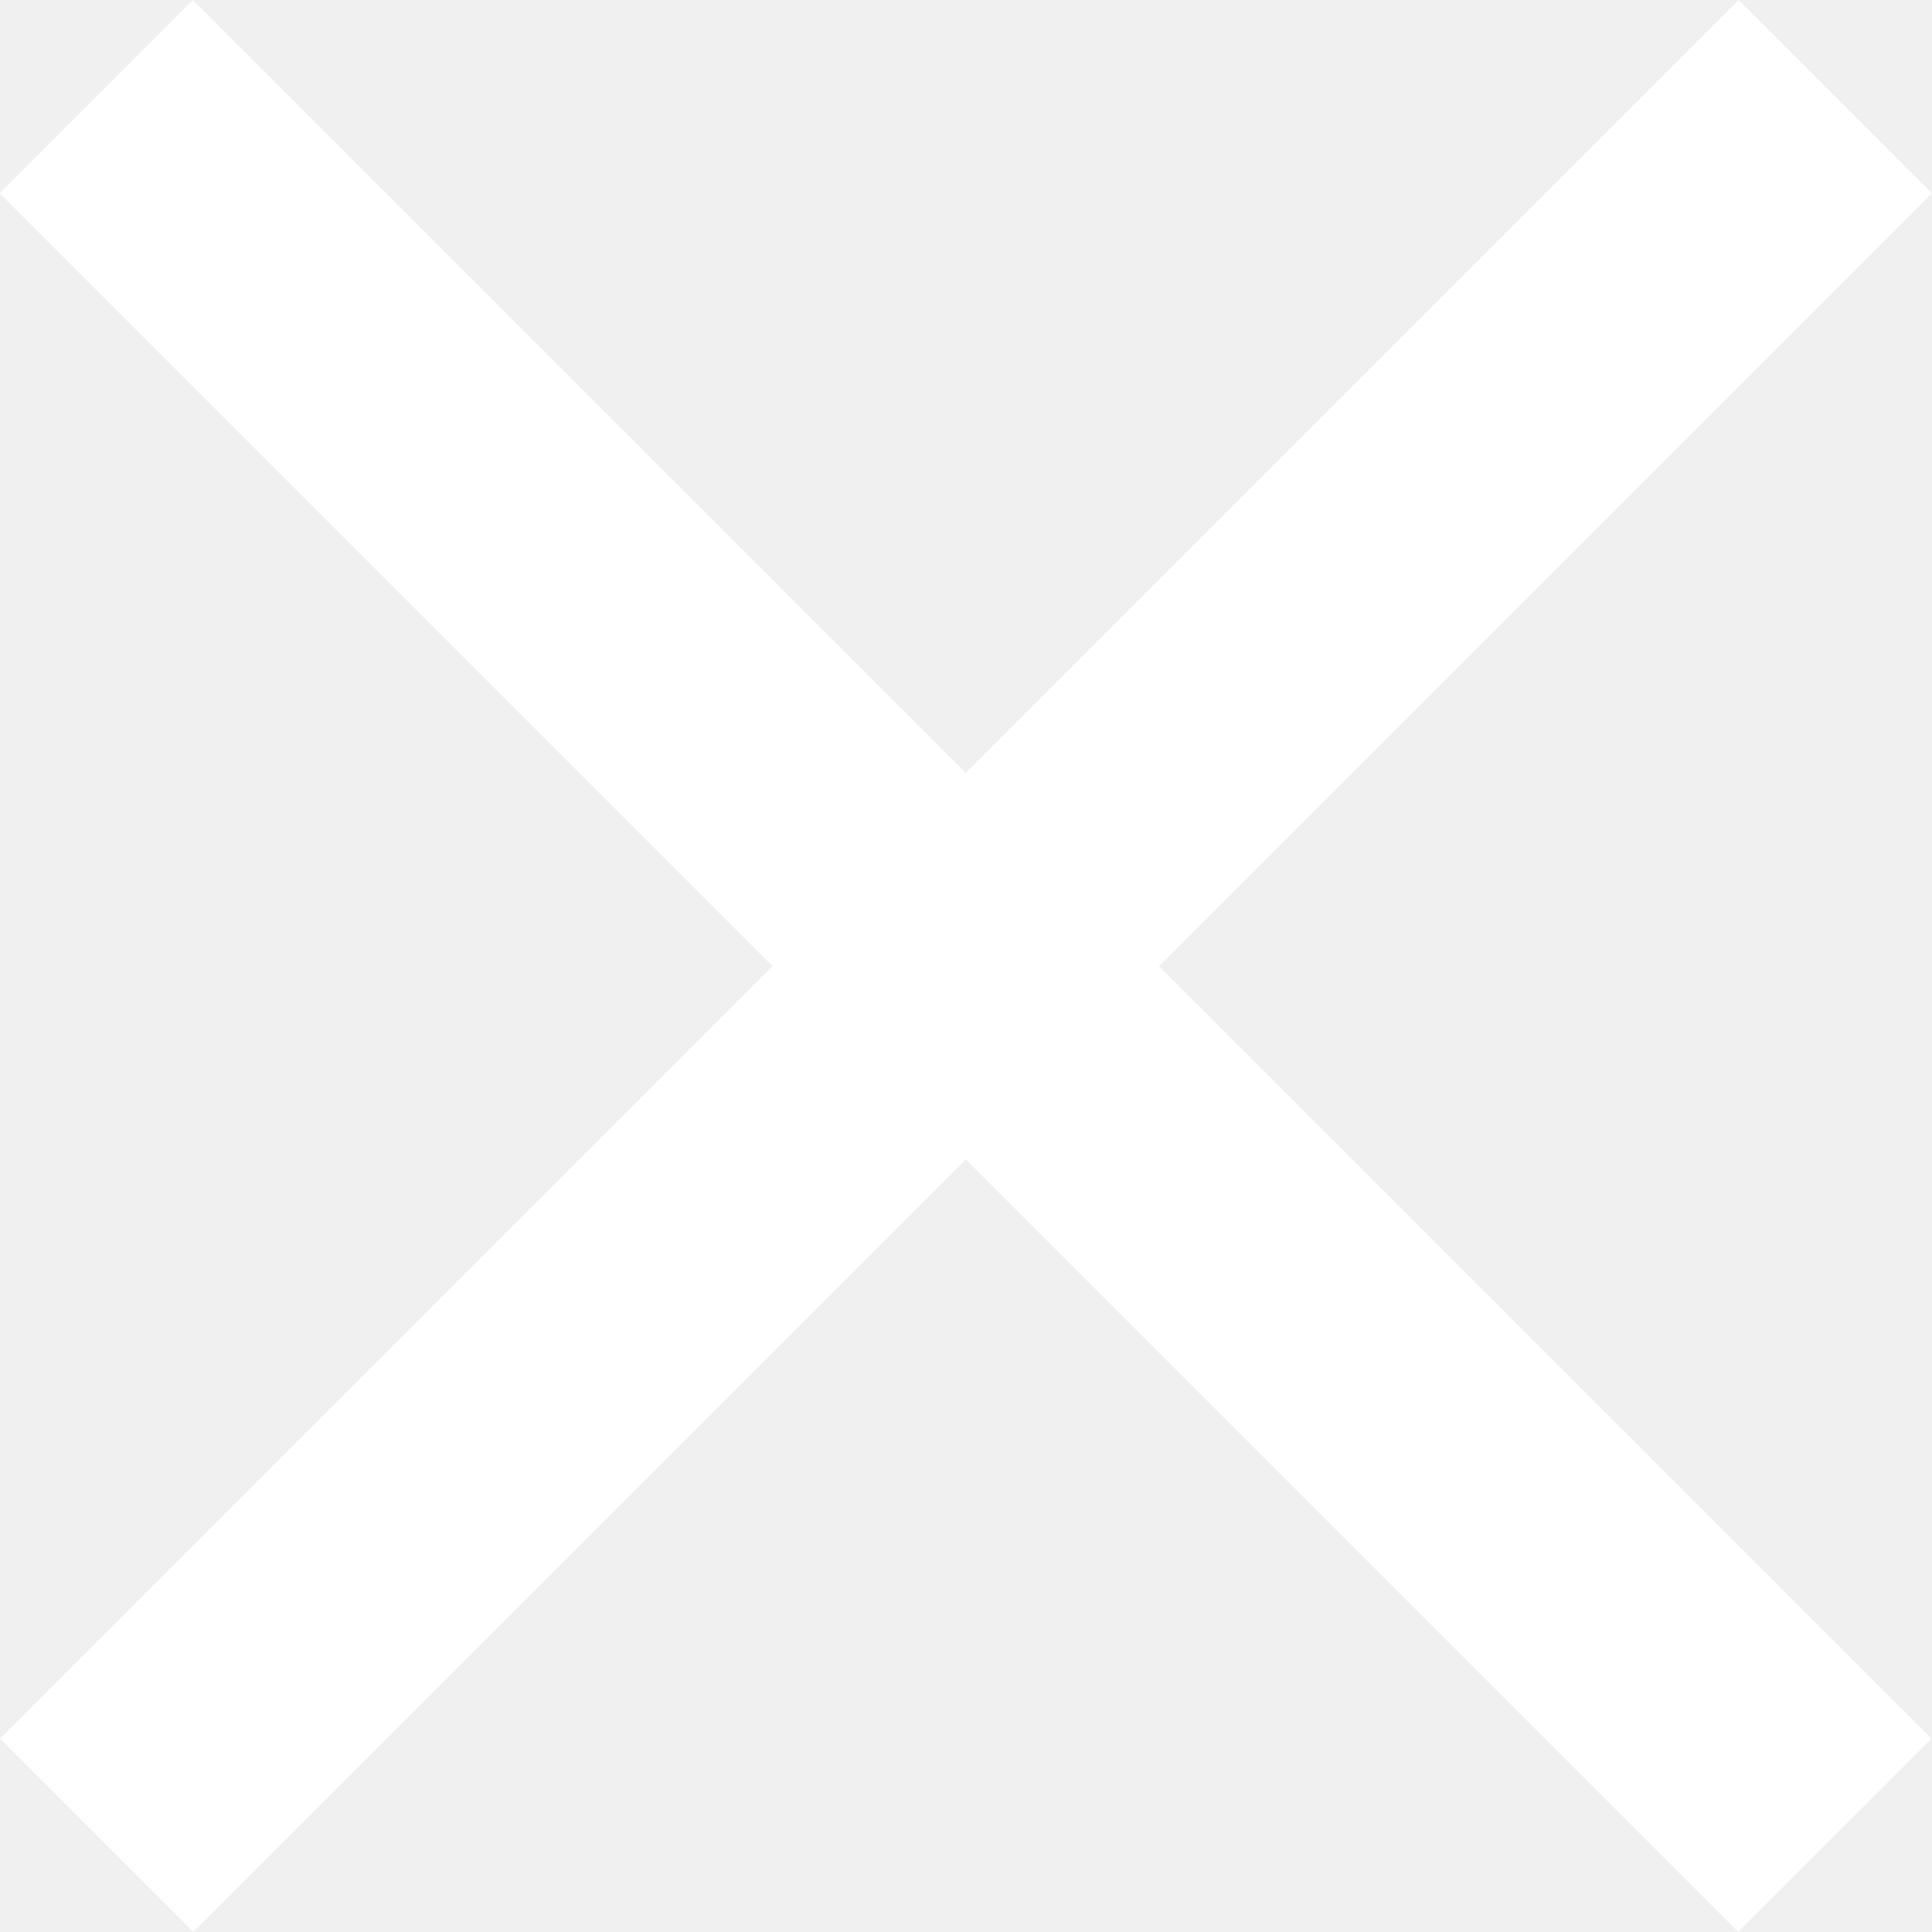
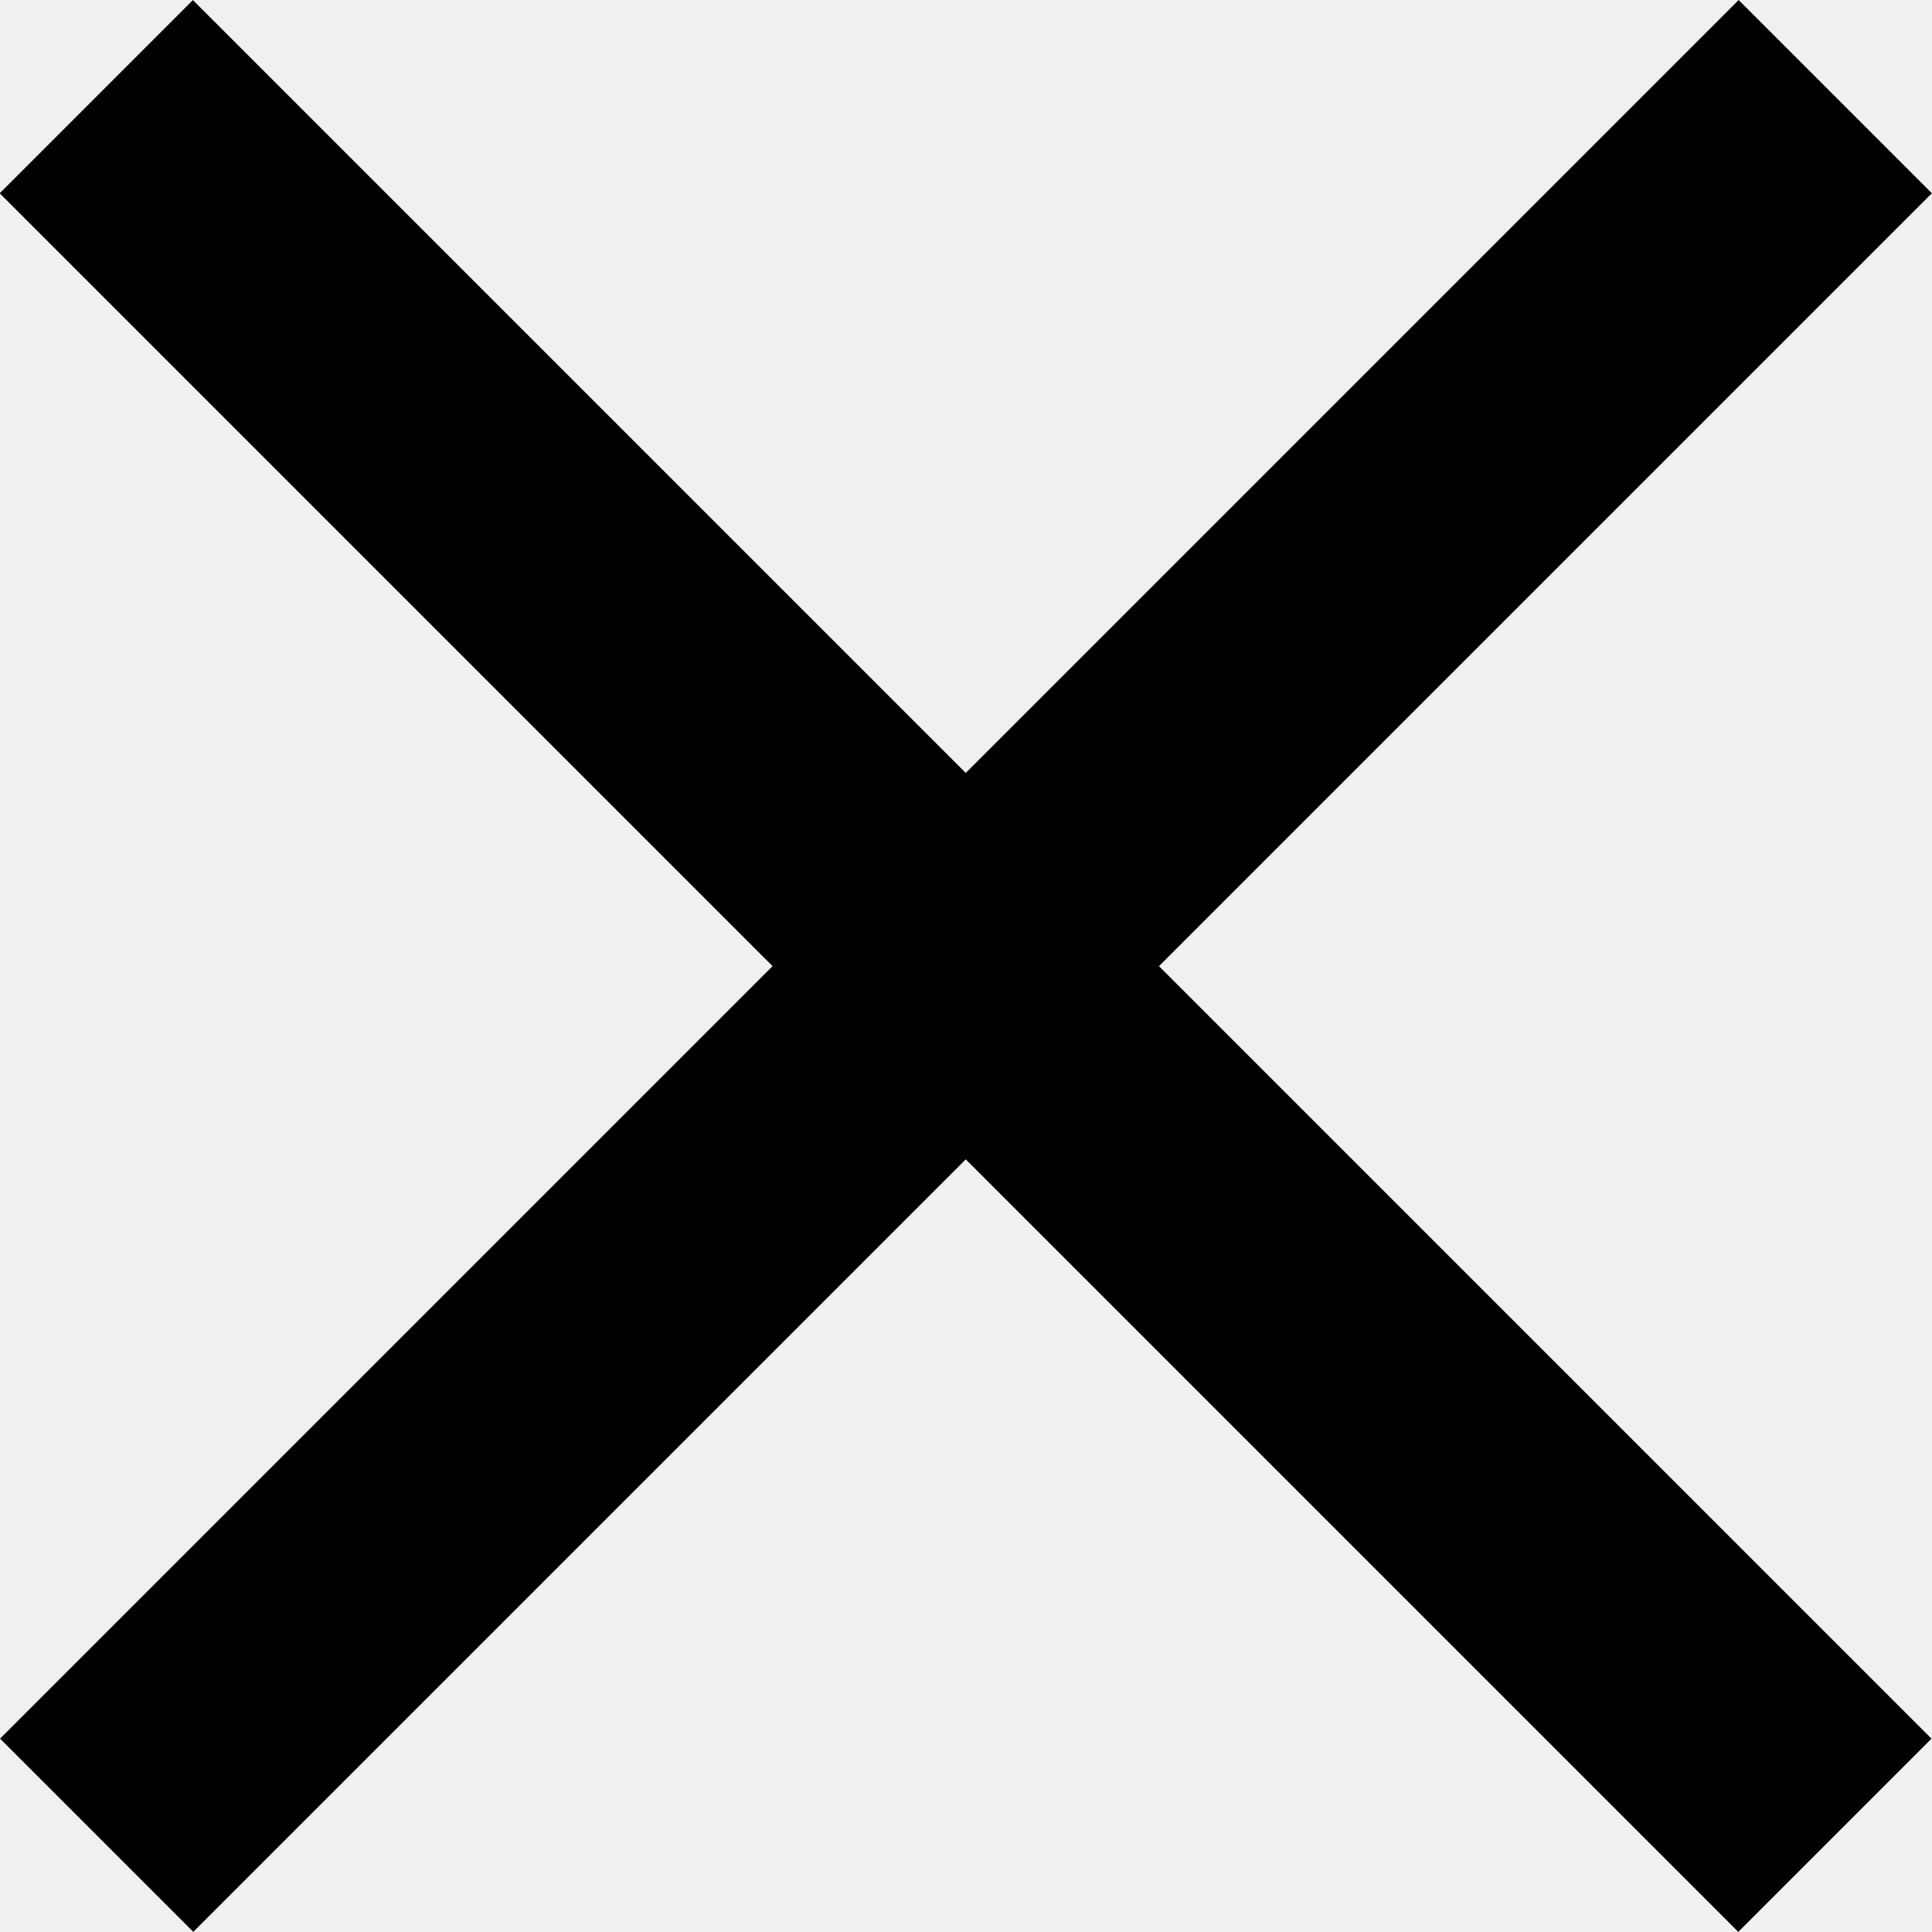
<svg xmlns="http://www.w3.org/2000/svg" width="14.14mm" height="14.14mm" viewBox="0 0 40.09 40.09">
  <defs>
-     <style>.a{fill:#fff;}</style>
+     <style>.a{fill:#000;}</style>
  </defs>
  <rect class="a" x="-5.47" y="17.21" width="51.02" height="5.67" transform="translate(20.04 -8.3) rotate(45)" />
  <rect class="a" x="-5.47" y="17.21" width="51.02" height="5.67" transform="translate(-8.3 20.04) rotate(-45)" />
</svg>
